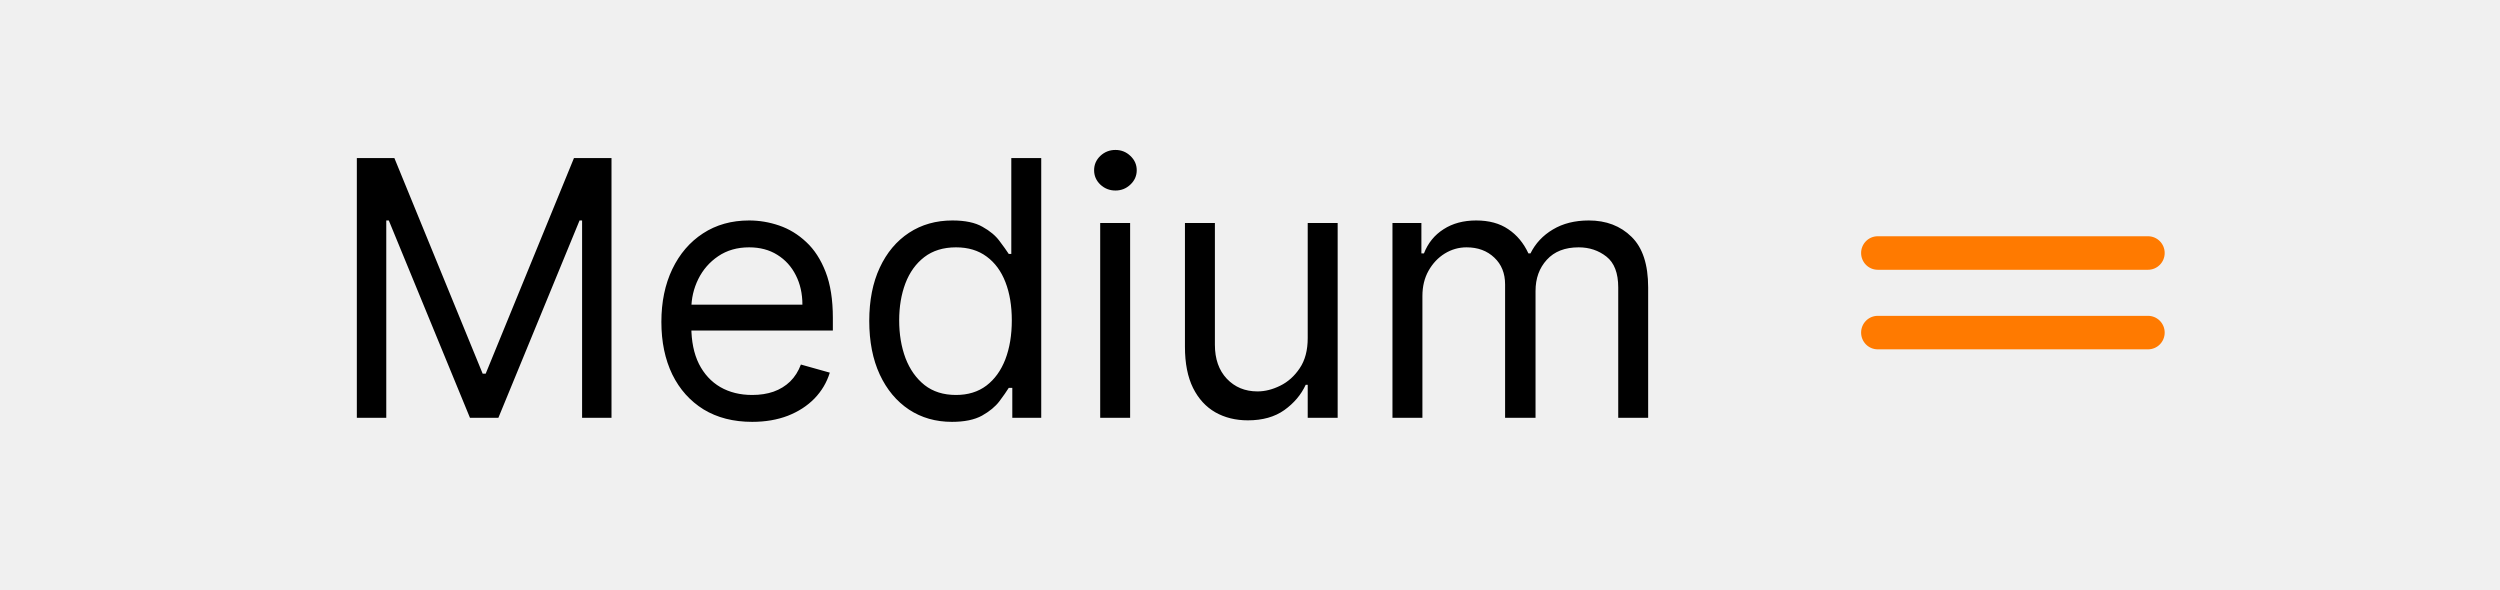
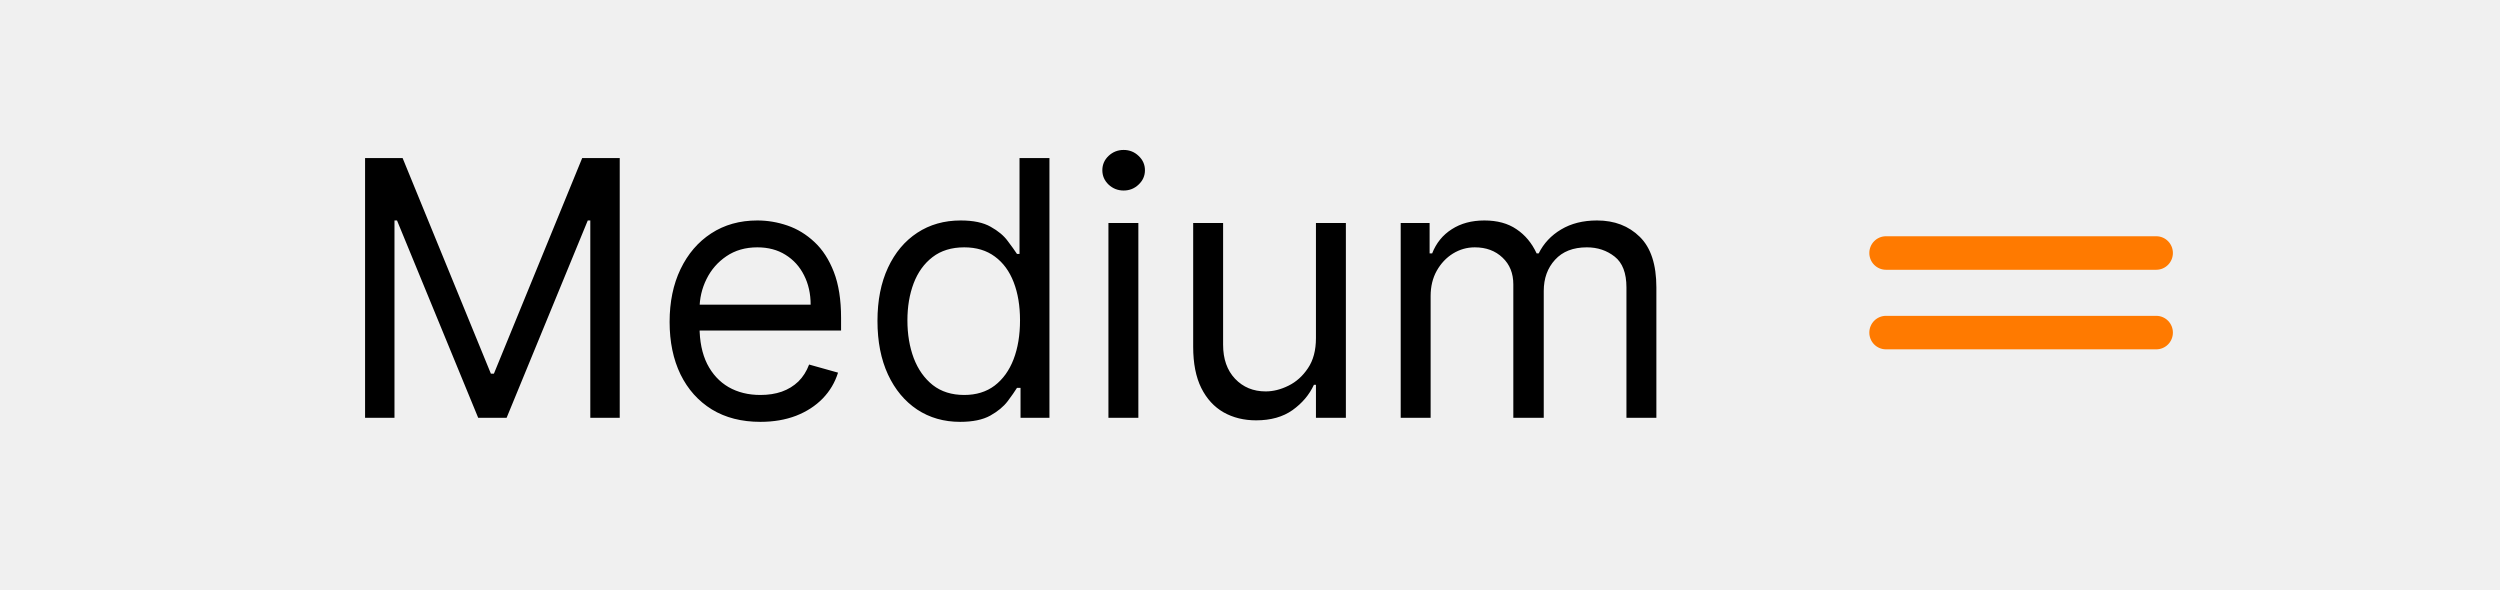
<svg xmlns="http://www.w3.org/2000/svg" width="140" height="33" viewBox="0 0 140 33" fill="none">
-   <path d="M19.983 8.851H22.085L27.029 20.925H27.199L32.142 8.851H34.244V23.397H32.597V12.346H32.455L27.909 23.397H26.318L21.773 12.346H21.631V23.397H19.983V8.851ZM42.123 23.624C41.072 23.624 40.165 23.392 39.402 22.928C38.645 22.459 38.06 21.806 37.648 20.968C37.241 20.125 37.037 19.145 37.037 18.027C37.037 16.91 37.241 15.925 37.648 15.073C38.06 14.216 38.633 13.548 39.367 13.07C40.106 12.587 40.967 12.346 41.952 12.346C42.52 12.346 43.081 12.44 43.635 12.63C44.189 12.819 44.694 13.127 45.148 13.553C45.603 13.974 45.965 14.533 46.235 15.229C46.505 15.925 46.64 16.782 46.64 17.8V18.51H38.231V17.061H44.935C44.935 16.446 44.812 15.897 44.566 15.414C44.324 14.931 43.979 14.55 43.529 14.27C43.084 13.991 42.558 13.851 41.952 13.851C41.285 13.851 40.707 14.017 40.219 14.348C39.736 14.675 39.365 15.101 39.104 15.627C38.844 16.152 38.714 16.716 38.714 17.317V18.283C38.714 19.107 38.856 19.805 39.14 20.378C39.428 20.946 39.829 21.38 40.34 21.678C40.851 21.971 41.446 22.118 42.123 22.118C42.563 22.118 42.961 22.057 43.316 21.934C43.676 21.806 43.986 21.616 44.246 21.366C44.507 21.11 44.708 20.793 44.85 20.414L46.469 20.868C46.299 21.418 46.012 21.901 45.61 22.317C45.207 22.729 44.71 23.051 44.118 23.283C43.526 23.51 42.861 23.624 42.123 23.624ZM53.309 23.624C52.4 23.624 51.597 23.394 50.901 22.935C50.205 22.471 49.66 21.818 49.267 20.975C48.874 20.127 48.678 19.126 48.678 17.971C48.678 16.825 48.874 15.83 49.267 14.988C49.66 14.145 50.207 13.494 50.908 13.034C51.609 12.575 52.419 12.346 53.337 12.346C54.047 12.346 54.608 12.464 55.02 12.701C55.437 12.933 55.754 13.198 55.972 13.496C56.195 13.79 56.367 14.031 56.49 14.221H56.633V8.851H58.309V23.397H56.689V21.721H56.49C56.367 21.919 56.192 22.17 55.965 22.473C55.738 22.772 55.413 23.039 54.992 23.276C54.571 23.508 54.009 23.624 53.309 23.624ZM53.536 22.118C54.208 22.118 54.776 21.943 55.24 21.593C55.705 21.238 56.057 20.748 56.299 20.123C56.54 19.493 56.661 18.766 56.661 17.942C56.661 17.128 56.543 16.415 56.306 15.804C56.069 15.189 55.719 14.711 55.255 14.37C54.791 14.024 54.218 13.851 53.536 13.851C52.826 13.851 52.234 14.034 51.76 14.398C51.292 14.758 50.939 15.248 50.702 15.868C50.47 16.484 50.354 17.175 50.354 17.942C50.354 18.719 50.472 19.424 50.709 20.059C50.951 20.688 51.306 21.19 51.775 21.564C52.248 21.934 52.835 22.118 53.536 22.118ZM61.611 23.397V12.488H63.287V23.397H61.611ZM62.464 10.669C62.137 10.669 61.855 10.558 61.618 10.336C61.386 10.113 61.27 9.846 61.27 9.533C61.27 9.221 61.386 8.953 61.618 8.731C61.855 8.508 62.137 8.397 62.464 8.397C62.79 8.397 63.07 8.508 63.302 8.731C63.538 8.953 63.657 9.221 63.657 9.533C63.657 9.846 63.538 10.113 63.302 10.336C63.07 10.558 62.79 10.669 62.464 10.669ZM73.232 18.936V12.488H74.909V23.397H73.232V21.55H73.119C72.863 22.104 72.465 22.575 71.925 22.963C71.386 23.347 70.704 23.539 69.88 23.539C69.198 23.539 68.592 23.39 68.062 23.091C67.532 22.788 67.115 22.334 66.812 21.728C66.509 21.117 66.357 20.348 66.357 19.419V12.488H68.034V19.306C68.034 20.101 68.256 20.736 68.701 21.209C69.151 21.683 69.724 21.919 70.42 21.919C70.837 21.919 71.26 21.813 71.691 21.6C72.127 21.387 72.491 21.06 72.785 20.62C73.083 20.179 73.232 19.618 73.232 18.936ZM77.978 23.397V12.488H79.598V14.192H79.74C79.967 13.61 80.334 13.158 80.841 12.836C81.347 12.509 81.956 12.346 82.666 12.346C83.386 12.346 83.985 12.509 84.463 12.836C84.946 13.158 85.322 13.61 85.592 14.192H85.706C85.985 13.629 86.404 13.181 86.963 12.85C87.522 12.514 88.192 12.346 88.973 12.346C89.948 12.346 90.746 12.651 91.366 13.262C91.987 13.868 92.297 14.812 92.297 16.096V23.397H90.621V16.096C90.621 15.291 90.4 14.715 89.96 14.37C89.52 14.024 89.001 13.851 88.405 13.851C87.638 13.851 87.043 14.083 86.622 14.547C86.201 15.007 85.99 15.589 85.99 16.294V23.397H84.285V15.925C84.285 15.305 84.084 14.805 83.682 14.427C83.279 14.043 82.761 13.851 82.126 13.851C81.691 13.851 81.283 13.967 80.905 14.199C80.531 14.431 80.228 14.753 79.996 15.165C79.768 15.572 79.655 16.044 79.655 16.578V23.397H77.978Z" fill="black" />
-   <g clip-path="url(#clip0_75609_16130)">
-     <path d="M120.29 19.563H105.153C104.906 19.563 104.669 19.465 104.495 19.289C104.32 19.113 104.222 18.874 104.222 18.625C104.222 18.376 104.32 18.138 104.495 17.962C104.669 17.786 104.906 17.687 105.153 17.687H120.29C120.537 17.687 120.774 17.786 120.949 17.962C121.124 18.138 121.222 18.376 121.222 18.625C121.222 18.874 121.124 19.113 120.949 19.289C120.774 19.465 120.537 19.563 120.29 19.563Z" fill="#FF7A00" />
-     <path d="M120.29 15.107H105.153C104.906 15.107 104.669 15.008 104.495 14.832C104.32 14.656 104.222 14.417 104.222 14.168C104.222 13.919 104.32 13.681 104.495 13.505C104.669 13.329 104.906 13.23 105.153 13.23H120.29C120.537 13.23 120.774 13.329 120.949 13.505C121.124 13.681 121.222 13.919 121.222 14.168C121.222 14.417 121.124 14.656 120.949 14.832C120.774 15.008 120.537 15.107 120.29 15.107Z" fill="#FF7A00" />
+   <path d="M20.444 8.851H22.546L27.489 20.925H27.659L32.603 8.851H34.705V23.397H33.057V12.346H32.915L28.37 23.397H26.779L22.233 12.346H22.091V23.397H20.444V8.851ZM42.583 23.624C41.532 23.624 40.625 23.392 39.863 22.928C39.105 22.459 38.521 21.806 38.109 20.968C37.701 20.125 37.498 19.145 37.498 18.027C37.498 16.91 37.701 15.925 38.109 15.073C38.521 14.216 39.093 13.548 39.827 13.07C40.566 12.587 41.428 12.346 42.413 12.346C42.981 12.346 43.542 12.44 44.096 12.63C44.65 12.819 45.154 13.127 45.609 13.553C46.063 13.974 46.425 14.533 46.695 15.229C46.965 15.925 47.1 16.782 47.1 17.8V18.51H38.691V17.061H45.396C45.396 16.446 45.272 15.897 45.026 15.414C44.785 14.931 44.439 14.55 43.989 14.27C43.544 13.991 43.019 13.851 42.413 13.851C41.745 13.851 41.167 14.017 40.68 14.348C40.197 14.675 39.825 15.101 39.565 15.627C39.304 16.152 39.174 16.716 39.174 17.317V18.283C39.174 19.107 39.316 19.805 39.6 20.378C39.889 20.946 40.289 21.38 40.8 21.678C41.312 21.971 41.906 22.118 42.583 22.118C43.023 22.118 43.421 22.057 43.776 21.934C44.136 21.806 44.446 21.616 44.707 21.366C44.967 21.11 45.168 20.793 45.31 20.414L46.93 20.868C46.759 21.418 46.473 21.901 46.07 22.317C45.668 22.729 45.171 23.051 44.579 23.283C43.987 23.51 43.322 23.624 42.583 23.624ZM53.769 23.624C52.86 23.624 52.057 23.394 51.361 22.935C50.665 22.471 50.121 21.818 49.728 20.975C49.335 20.127 49.138 19.126 49.138 17.971C49.138 16.825 49.335 15.83 49.728 14.988C50.121 14.145 50.668 13.494 51.369 13.034C52.069 12.575 52.879 12.346 53.797 12.346C54.508 12.346 55.069 12.464 55.481 12.701C55.897 12.933 56.215 13.198 56.432 13.496C56.655 13.79 56.828 14.031 56.951 14.221H57.093V8.851H58.769V23.397H57.15V21.721H56.951C56.828 21.919 56.653 22.17 56.425 22.473C56.198 22.772 55.874 23.039 55.452 23.276C55.031 23.508 54.47 23.624 53.769 23.624ZM53.996 22.118C54.669 22.118 55.237 21.943 55.701 21.593C56.165 21.238 56.518 20.748 56.759 20.123C57.001 19.493 57.121 18.766 57.121 17.942C57.121 17.128 57.003 16.415 56.766 15.804C56.529 15.189 56.179 14.711 55.715 14.37C55.251 14.024 54.678 13.851 53.996 13.851C53.286 13.851 52.694 14.034 52.221 14.398C51.752 14.758 51.399 15.248 51.163 15.868C50.931 16.484 50.815 17.175 50.815 17.942C50.815 18.719 50.933 19.424 51.17 20.059C51.411 20.688 51.766 21.19 52.235 21.564C52.709 21.934 53.296 22.118 53.996 22.118ZM62.072 23.397V12.488H63.748V23.397H62.072ZM62.924 10.669C62.597 10.669 62.316 10.558 62.079 10.336C61.847 10.113 61.731 9.846 61.731 9.533C61.731 9.221 61.847 8.953 62.079 8.731C62.316 8.508 62.597 8.397 62.924 8.397C63.251 8.397 63.53 8.508 63.762 8.731C63.999 8.953 64.117 9.221 64.117 9.533C64.117 9.846 63.999 10.113 63.762 10.336C63.53 10.558 63.251 10.669 62.924 10.669ZM73.693 18.936V12.488H75.369V23.397H73.693V21.55H73.579C73.323 22.104 72.926 22.575 72.386 22.963C71.846 23.347 71.164 23.539 70.341 23.539C69.659 23.539 69.053 23.39 68.522 23.091C67.992 22.788 67.575 22.334 67.272 21.728C66.969 21.117 66.818 20.348 66.818 19.419V12.488H68.494V19.306C68.494 20.101 68.716 20.736 69.162 21.209C69.611 21.683 70.184 21.919 70.88 21.919C71.297 21.919 71.721 21.813 72.152 21.6C72.587 21.387 72.952 21.06 73.245 20.62C73.544 20.179 73.693 19.618 73.693 18.936ZM78.439 23.397V12.488H80.058V14.192H80.2C80.427 13.61 80.794 13.158 81.301 12.836C81.808 12.509 82.416 12.346 83.126 12.346C83.846 12.346 84.445 12.509 84.923 12.836C85.406 13.158 85.783 13.61 86.052 14.192H86.166C86.445 13.629 86.865 13.181 87.423 12.85C87.982 12.514 88.652 12.346 89.433 12.346C90.409 12.346 91.206 12.651 91.827 13.262C92.447 13.868 92.757 14.812 92.757 16.096V23.397H91.081V16.096C91.081 15.291 90.861 14.715 90.42 14.37C89.98 14.024 89.462 13.851 88.865 13.851C88.098 13.851 87.504 14.083 87.082 14.547C86.661 15.007 86.45 15.589 86.45 16.294V23.397H84.746V15.925C84.746 15.305 84.544 14.805 84.142 14.427C83.74 14.043 83.221 13.851 82.587 13.851C82.151 13.851 81.744 13.967 81.365 14.199C80.991 14.431 80.688 14.753 80.456 15.165C80.229 15.572 80.115 16.044 80.115 16.578V23.397H78.439Z" fill="black" />
+   <g clip-path="url(#clip0_75609_16259)">
+     <path d="M120.751 19.563H105.614C105.367 19.563 105.13 19.465 104.955 19.289C104.78 19.113 104.682 18.874 104.682 18.625C104.682 18.376 104.78 18.138 104.955 17.962C105.13 17.786 105.367 17.687 105.614 17.687H120.751C120.998 17.687 121.235 17.786 121.409 17.962C121.584 18.138 121.682 18.376 121.682 18.625C121.682 18.874 121.584 19.113 121.409 19.289C121.235 19.465 120.998 19.563 120.751 19.563Z" fill="#FF7A00" />
+     <path d="M120.751 15.107H105.614C105.367 15.107 105.13 15.008 104.955 14.832C104.78 14.656 104.682 14.417 104.682 14.168C104.682 13.919 104.78 13.681 104.955 13.505C105.13 13.329 105.367 13.23 105.614 13.23H120.751C120.998 13.23 121.235 13.329 121.409 13.505C121.584 13.681 121.682 13.919 121.682 14.168C121.682 14.417 121.584 14.656 121.409 14.832C121.235 15.008 120.998 15.107 120.751 15.107Z" fill="#FF7A00" />
  </g>
  <defs>
-     <clipPath id="clip0_75609_16130">
-       <rect width="17" height="6.333" fill="white" transform="translate(104.222 13.2301)" />
+     <clipPath id="clip0_75609_16259">
+       <rect width="17" height="6.333" fill="white" transform="translate(104.682 13.23)" />
    </clipPath>
  </defs>
</svg>
